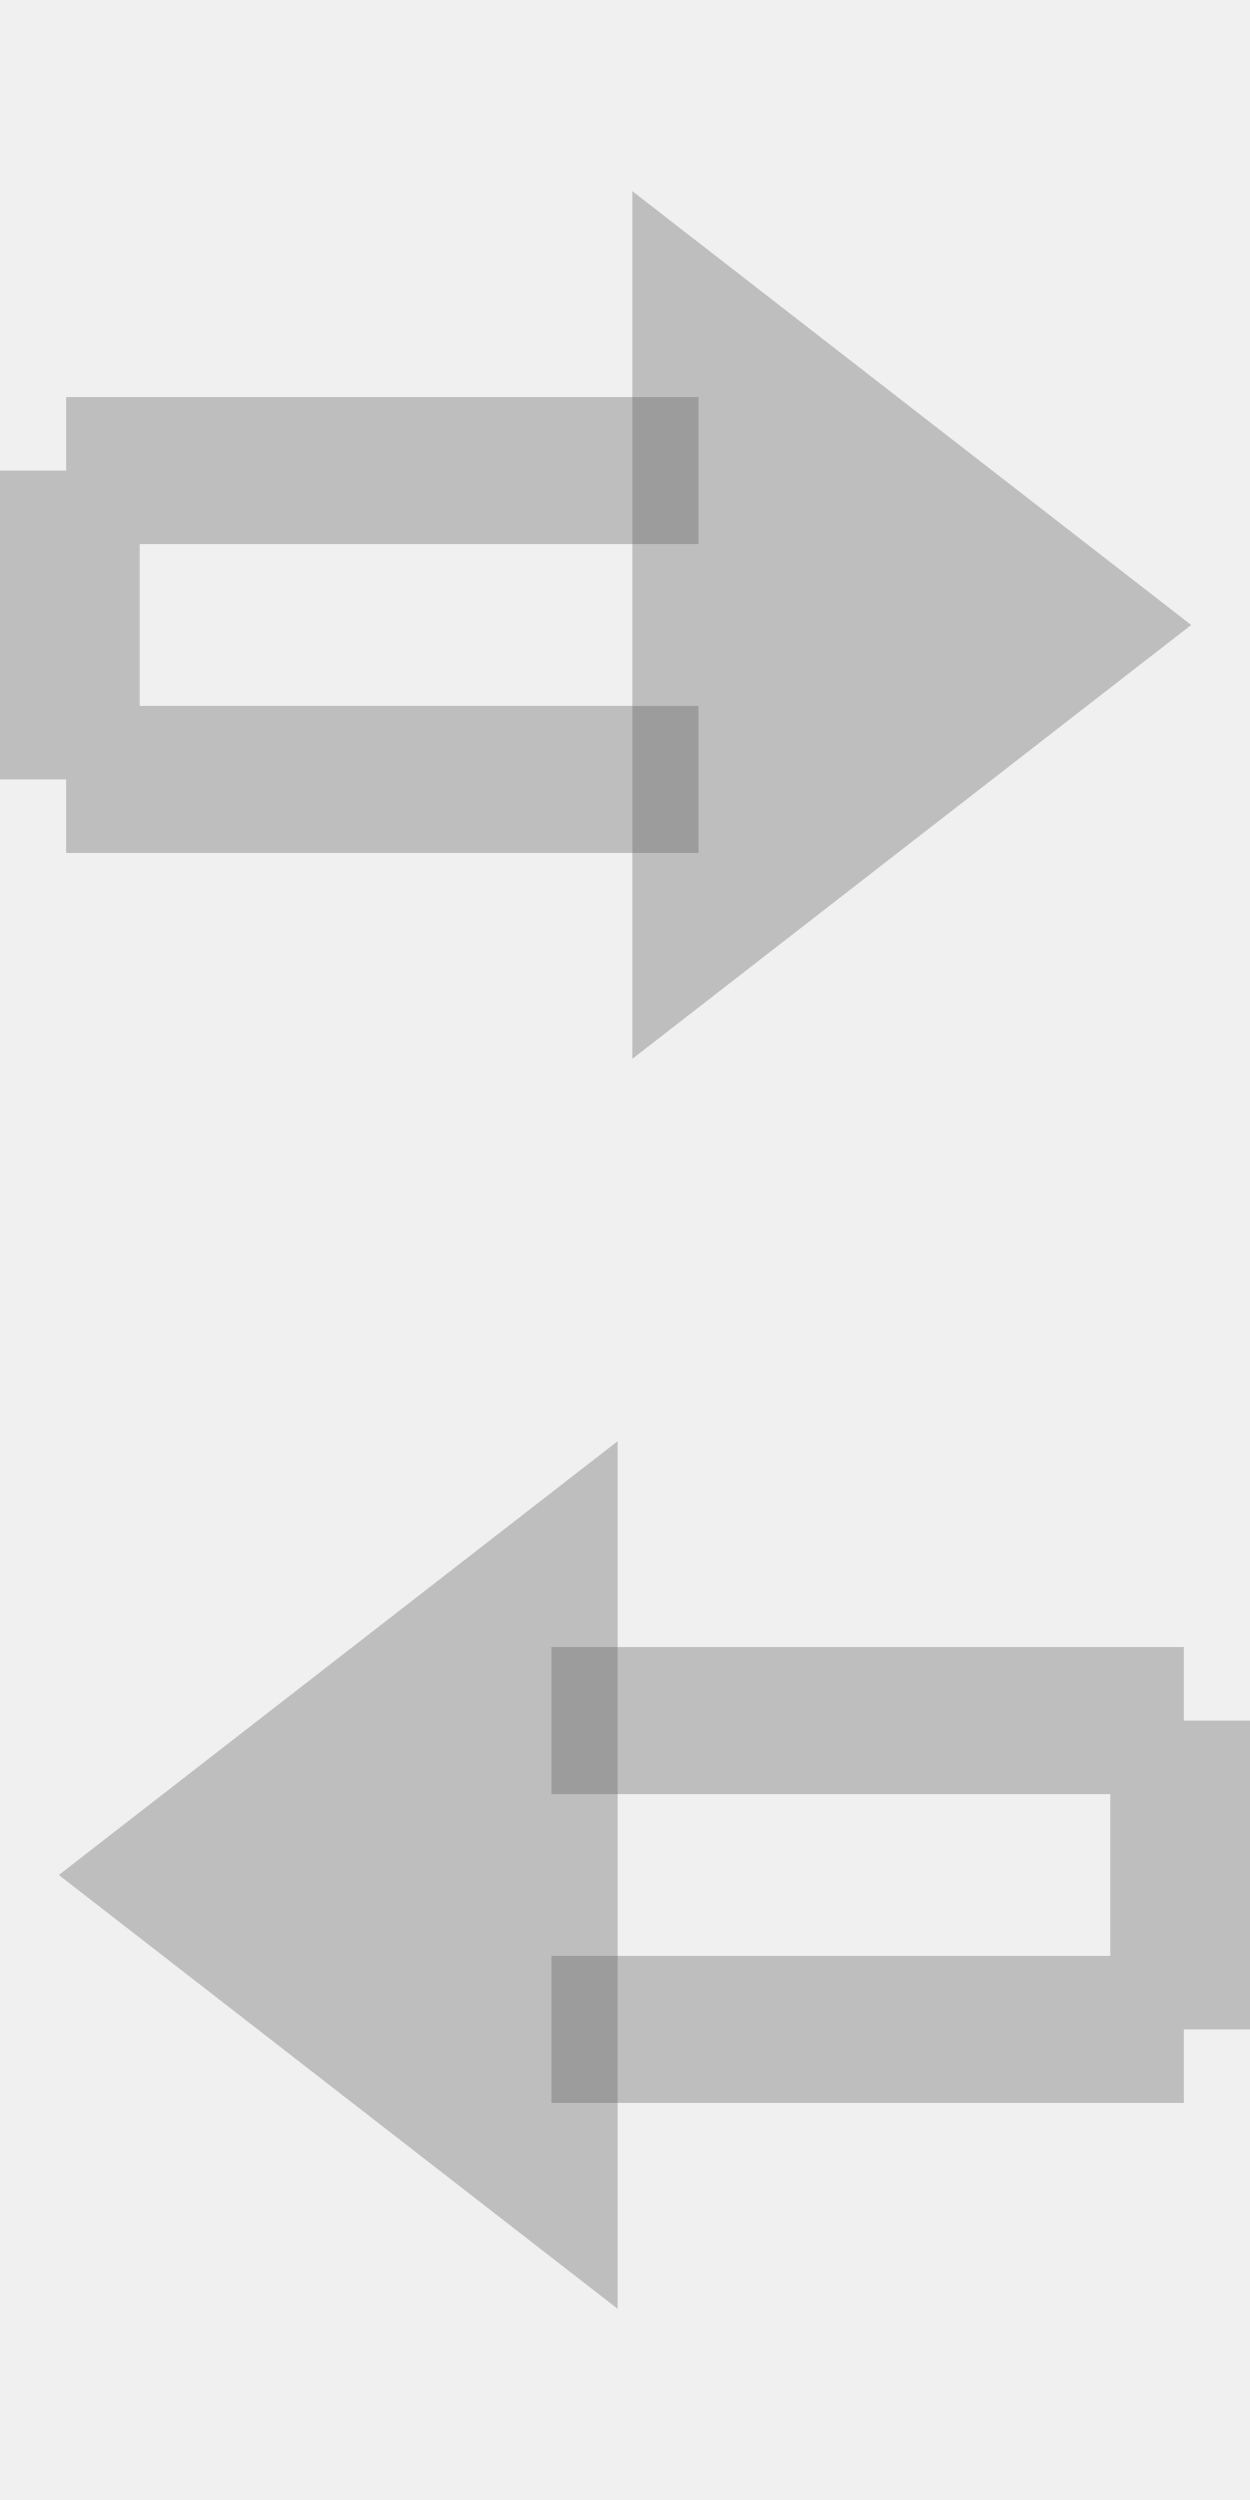
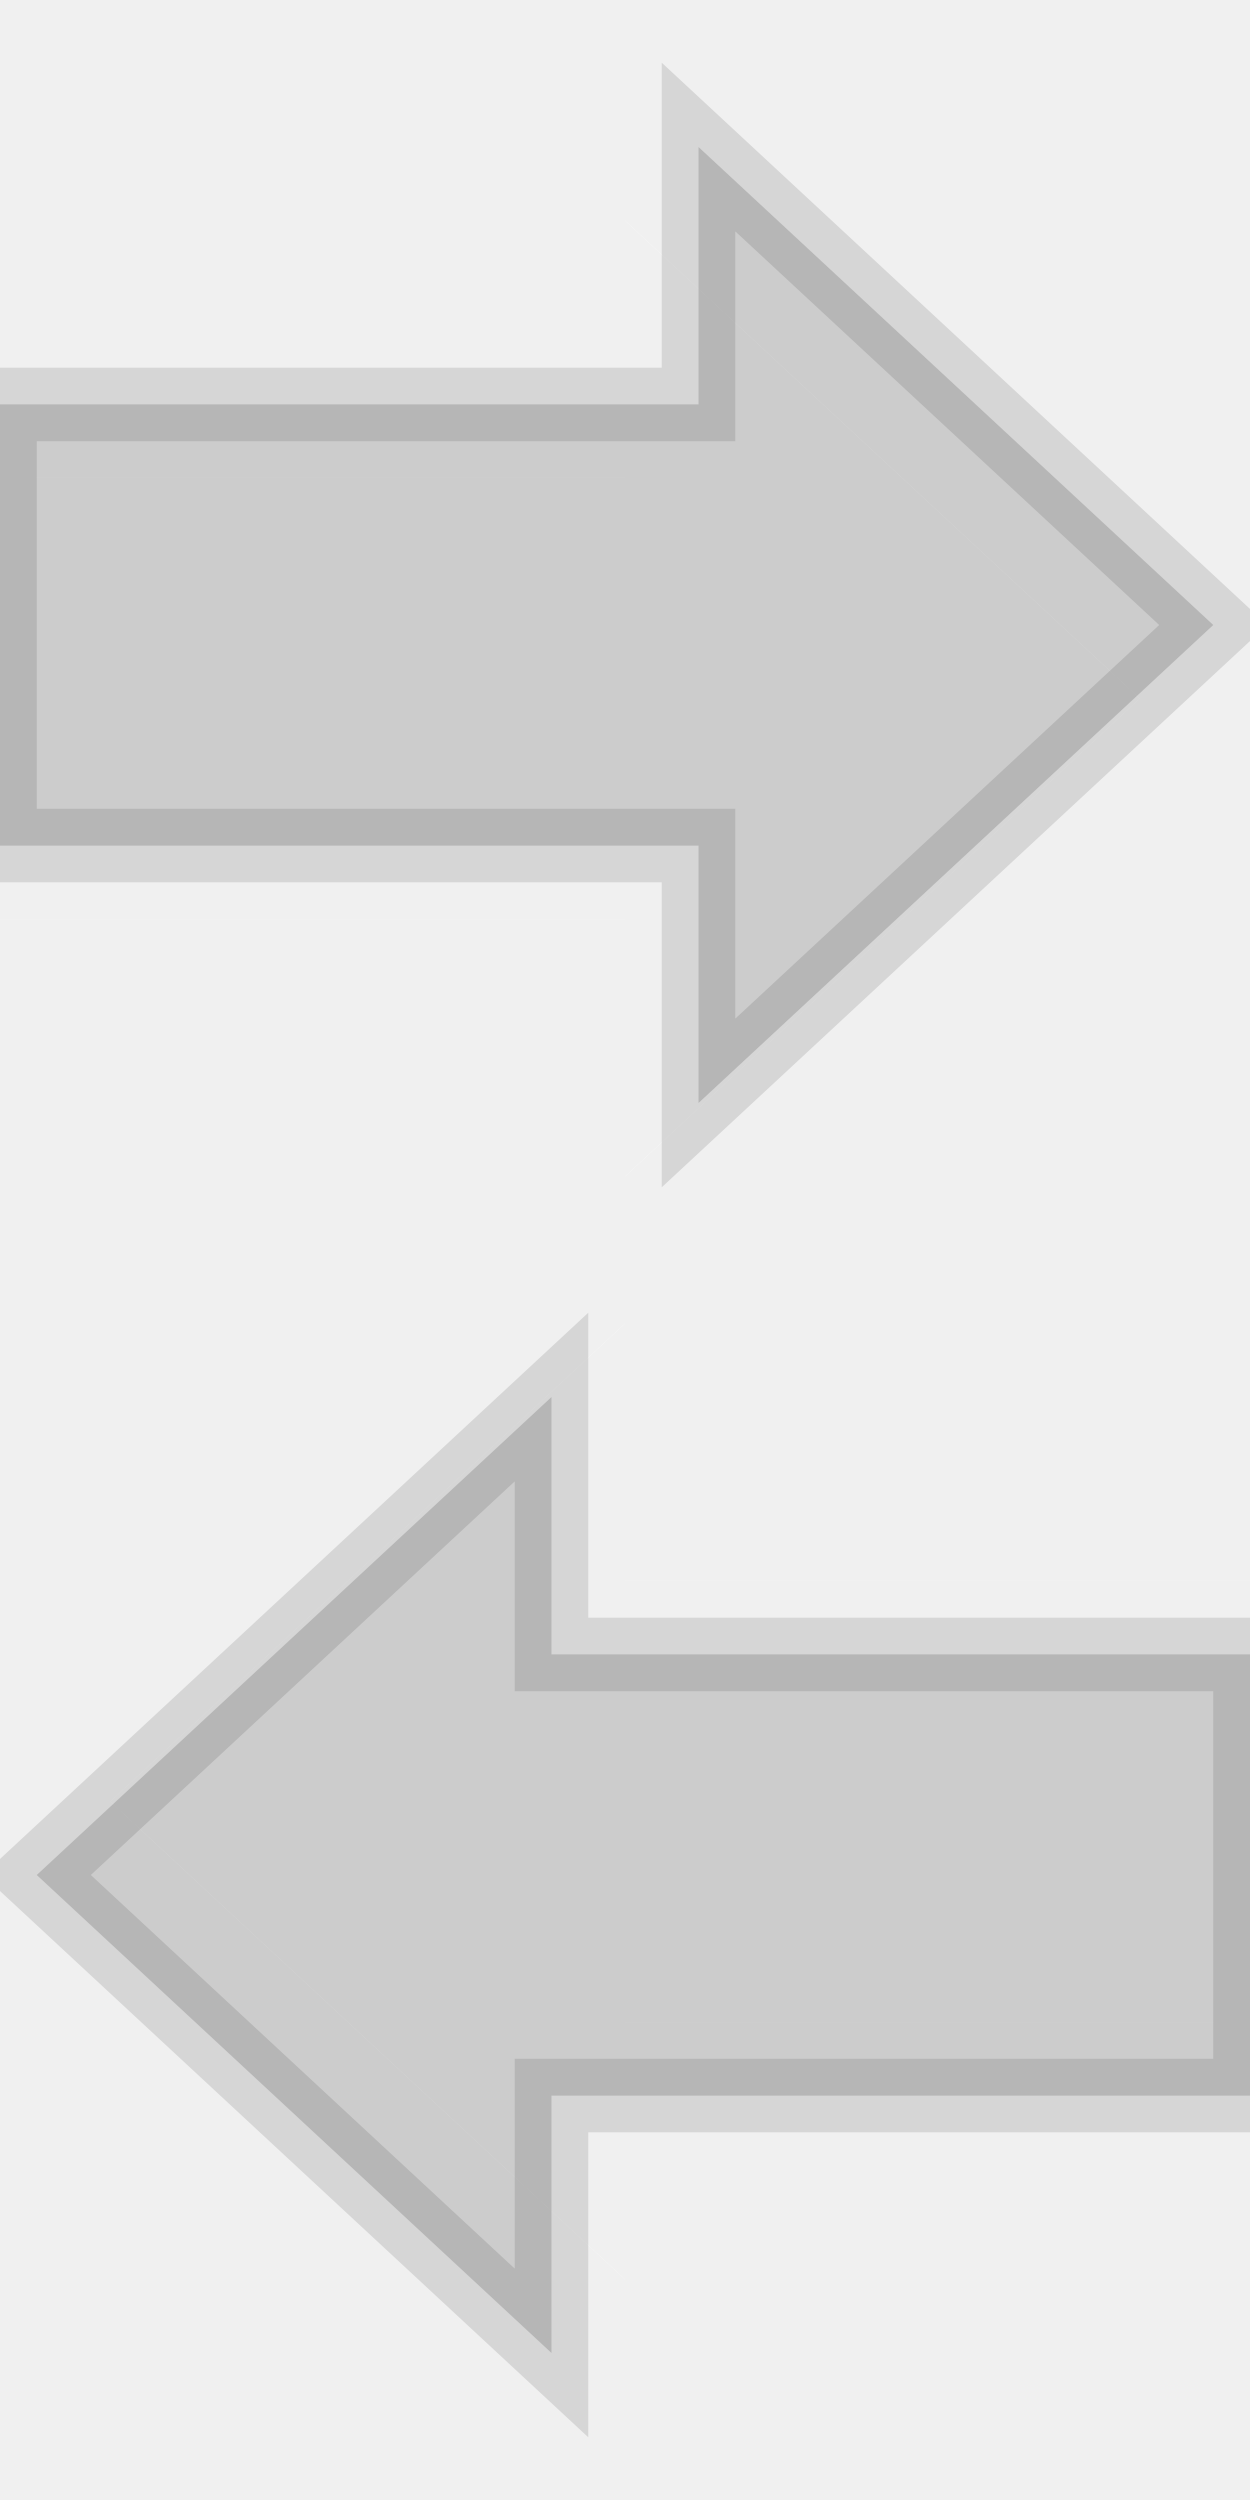
<svg xmlns="http://www.w3.org/2000/svg" width="17" height="34" viewBox="0 0 17 34">
+   <defs>
+     <mask id="cut" maskUnits="userSpaceOnUse" x="-1" y="0" width="19" height="17">
+       <rect x="-1" y="0" width="19" height="17" fill="#ffffff" />
+       <path d="M0,5.5 H9.5 V2 L16.5,8.5 L9.5,15 V11.5 H0 Z" fill="#000000" />
+     </mask>
+   </defs>
  <g>
-     <g fill="none" stroke="#5a5a5a" stroke-opacity="0.33" stroke-width="2">
-       <path d="M0.9,6.4 h8.6 M0.9,10.6 h8.6 M0.9,6.4 v4.2" />
-     </g>
-     <polygon points="8.6,2.6 16.2,8.5 8.6,14.4" fill="#5a5a5a" fill-opacity="0.33" />
+     <path d="M0,5.5 H9.5 V2 L16.5,8.5 L9.5,15 V11.5 H0 Z" fill="#ffffff" fill-opacity="0.72" transform="translate(-1,1)" mask="url(#cut)" />
+     <path d="M0,5.5 H9.5 V2 L16.5,8.5 L9.5,15 V11.5 H0 Z" fill="#000000" fill-opacity="0.15" stroke="#000000" stroke-opacity="0.11" stroke-width="1" />
  </g>
  <g transform="translate(17,34) rotate(180)">
-     <g fill="none" stroke="#5a5a5a" stroke-opacity="0.33" stroke-width="2">
-       <path d="M0.9,6.4 h8.6 M0.9,10.6 h8.6 M0.9,6.4 v4.2" />
-     </g>
-     <polygon points="8.6,2.6 16.2,8.5 8.6,14.4" fill="#5a5a5a" fill-opacity="0.33" />
+     <path d="M0,5.5 H9.5 V2 L16.5,8.5 L9.5,15 V11.5 H0 Z" fill="#ffffff" fill-opacity="0.72" transform="translate(-1,1)" mask="url(#cut)" />
+     <path d="M0,5.5 H9.5 V2 L16.5,8.5 L9.5,15 V11.5 H0 Z" fill="#000000" fill-opacity="0.15" stroke="#000000" stroke-opacity="0.11" stroke-width="1" />
  </g>
</svg>
